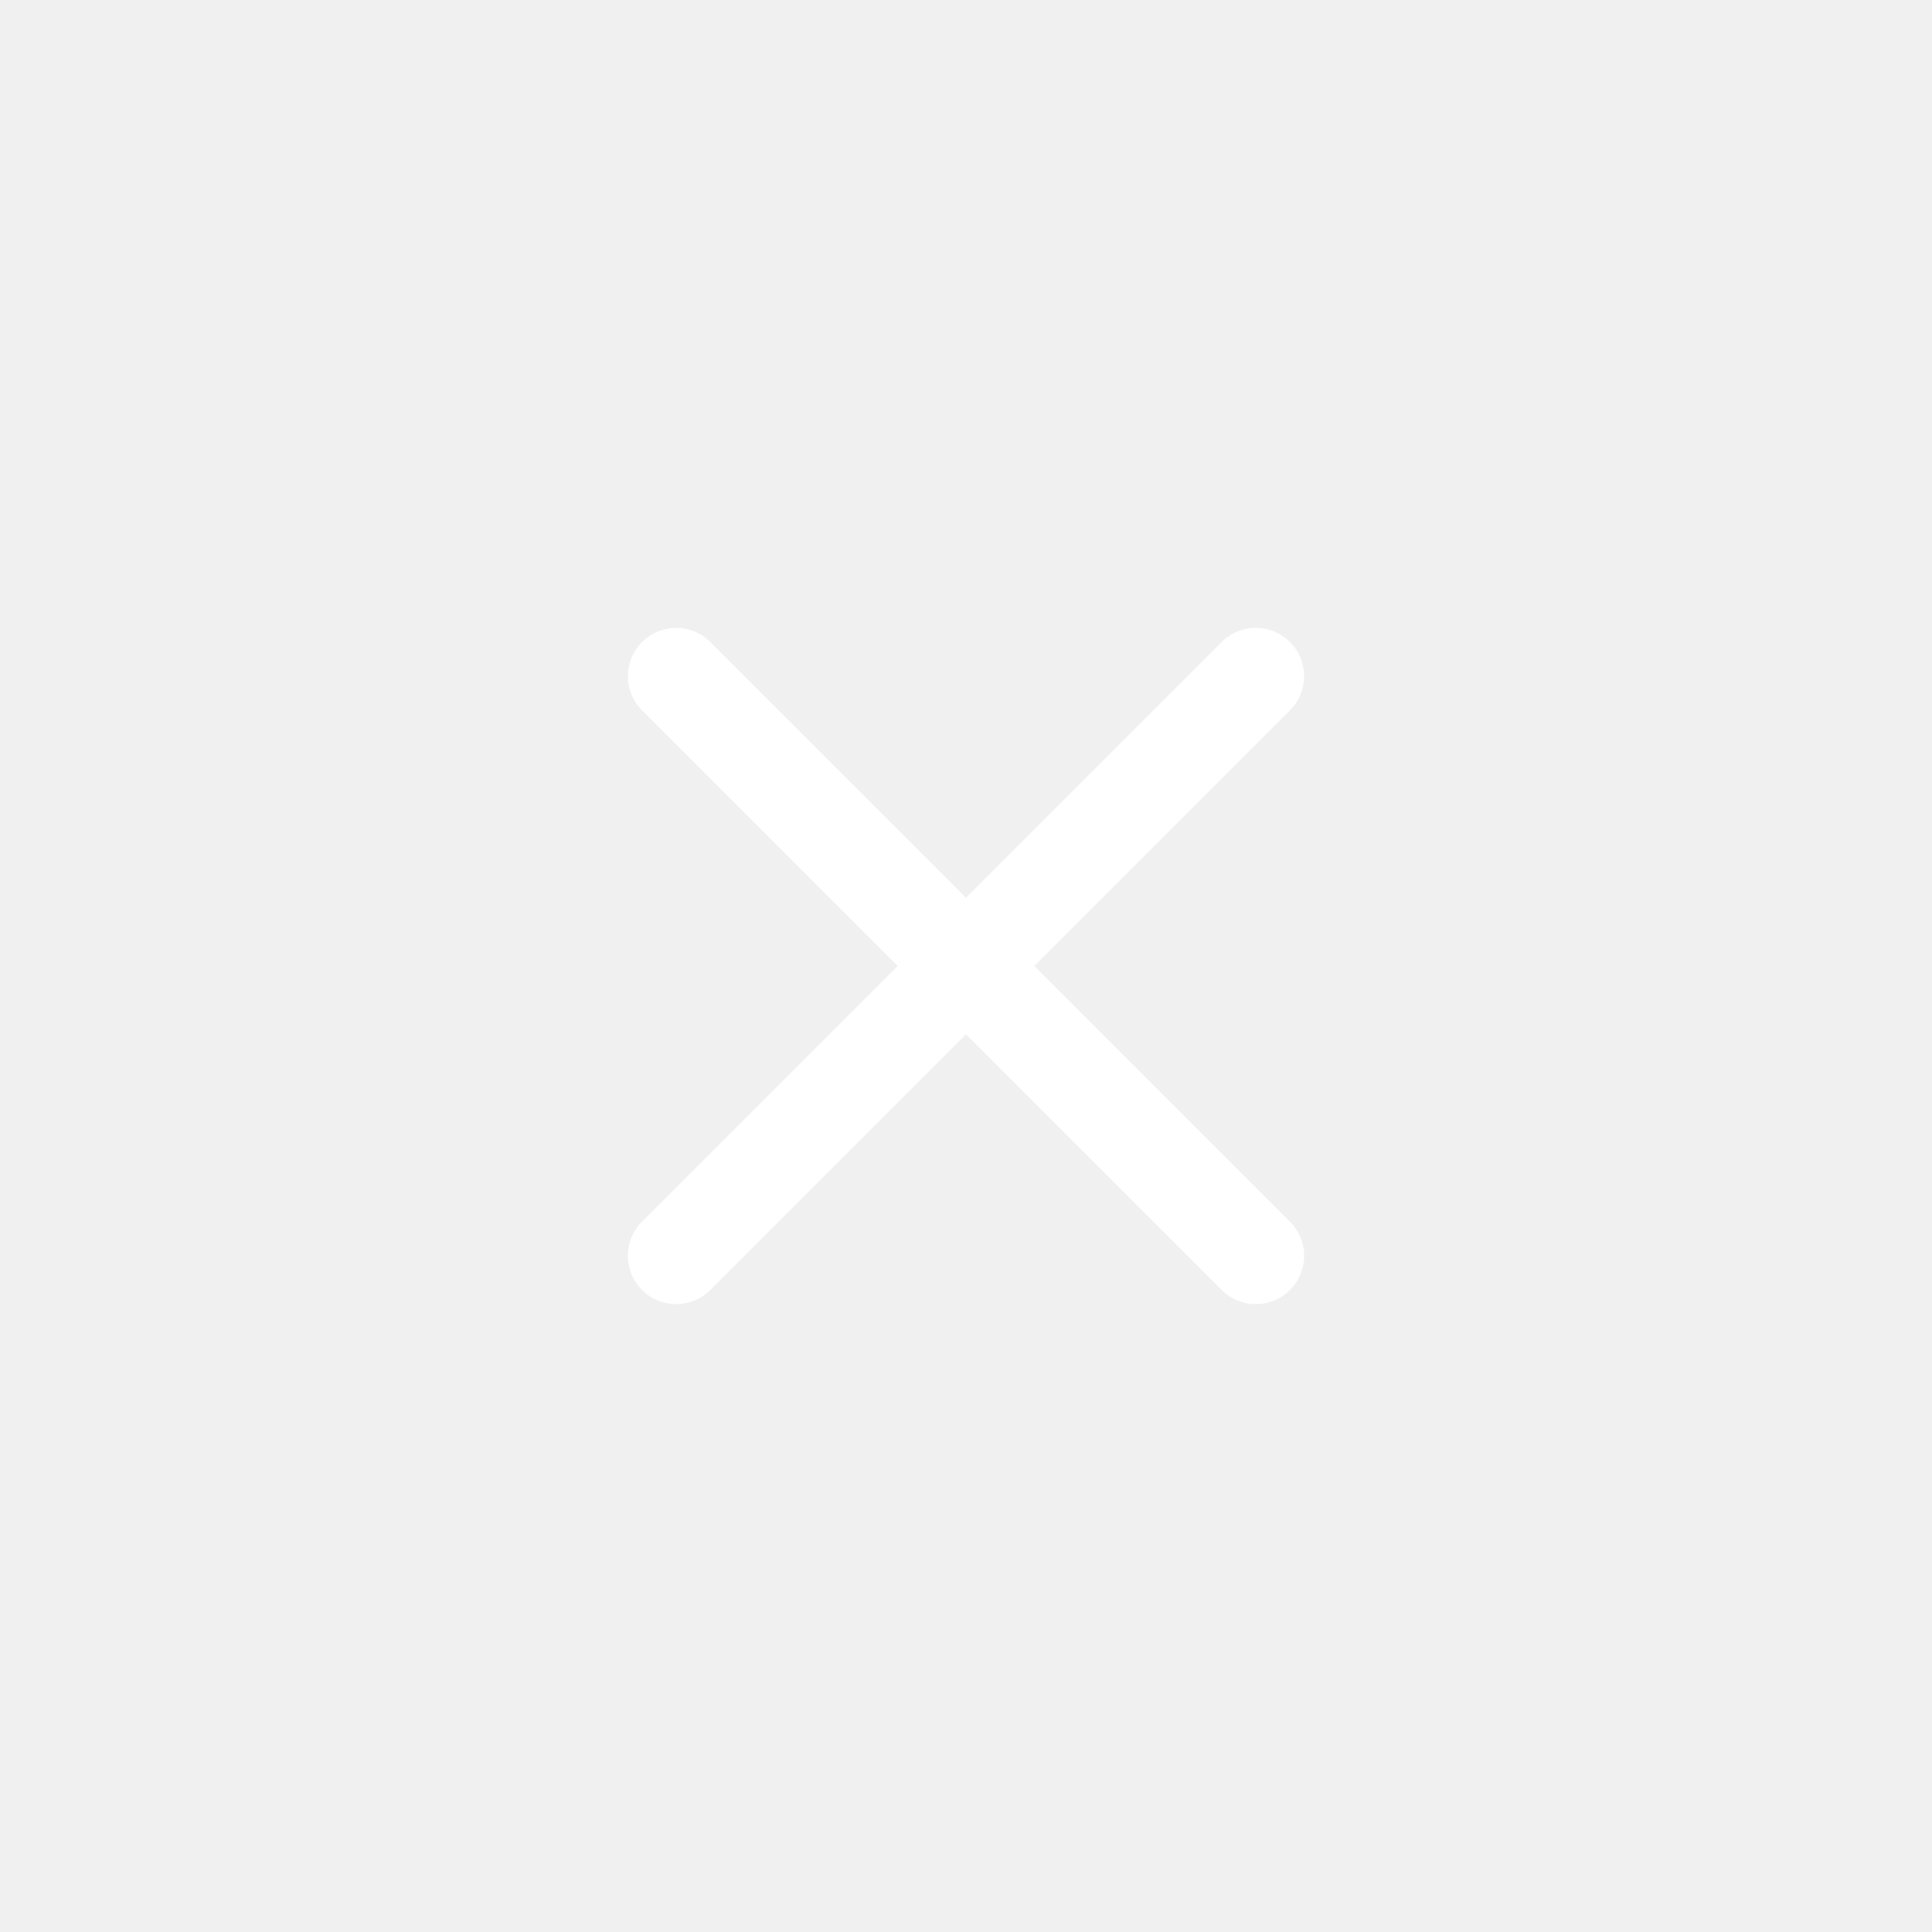
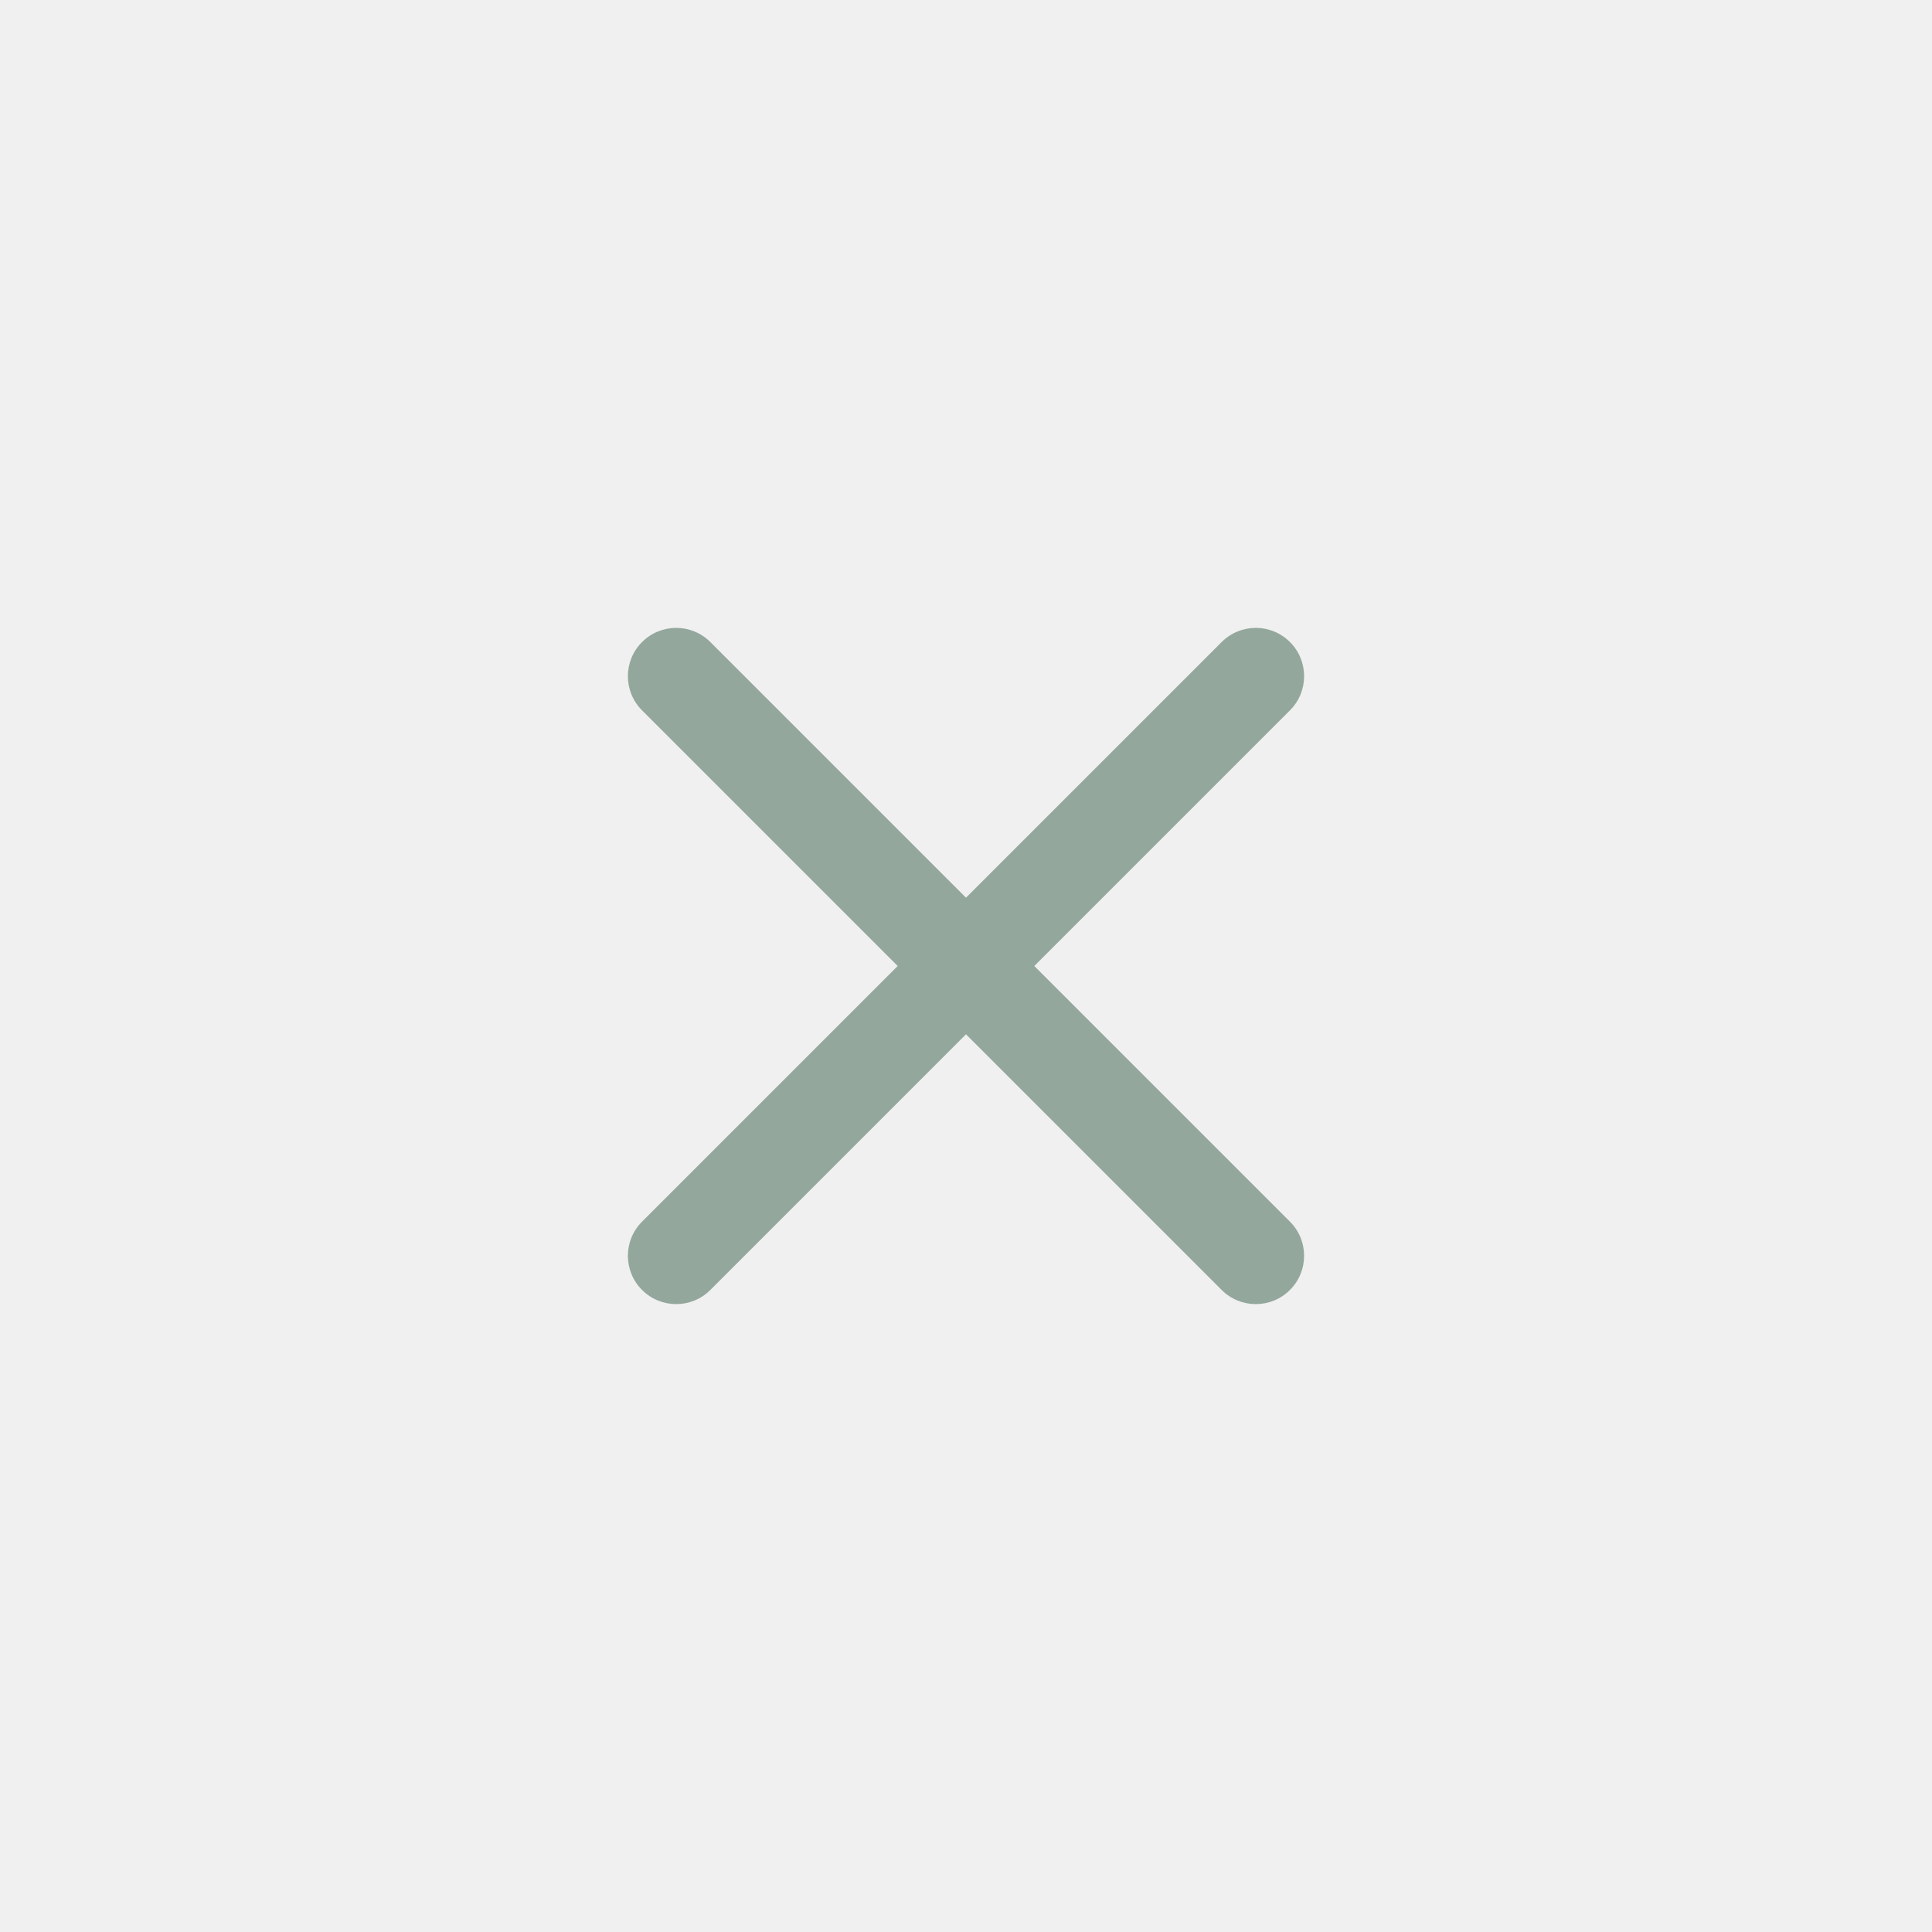
<svg xmlns="http://www.w3.org/2000/svg" width="40" height="40" viewBox="0 0 40 40" fill="none">
-   <path fill-rule="evenodd" clip-rule="evenodd" d="M13.293 13.293C13.683 12.902 14.317 12.902 14.707 13.293L20 18.586L25.293 13.293C25.683 12.902 26.317 12.902 26.707 13.293C27.098 13.683 27.098 14.317 26.707 14.707L21.414 20L26.707 25.293C27.098 25.683 27.098 26.317 26.707 26.707C26.317 27.098 25.683 27.098 25.293 26.707L20 21.414L14.707 26.707C14.317 27.098 13.683 27.098 13.293 26.707C12.902 26.317 12.902 25.683 13.293 25.293L18.586 20L13.293 14.707C12.902 14.317 12.902 13.683 13.293 13.293Z" fill="white" />
+   <path fill-rule="evenodd" clip-rule="evenodd" d="M13.293 13.293C13.683 12.902 14.317 12.902 14.707 13.293L20 18.586L25.293 13.293C25.683 12.902 26.317 12.902 26.707 13.293C27.098 13.683 27.098 14.317 26.707 14.707L21.414 20L26.707 25.293C27.098 25.683 27.098 26.317 26.707 26.707C26.317 27.098 25.683 27.098 25.293 26.707L20 21.414L14.707 26.707C14.317 27.098 13.683 27.098 13.293 26.707C12.902 26.317 12.902 25.683 13.293 25.293L18.586 20L13.293 14.707C12.902 14.317 12.902 13.683 13.293 13.293Z" fill="#93A79D" />
</svg>
